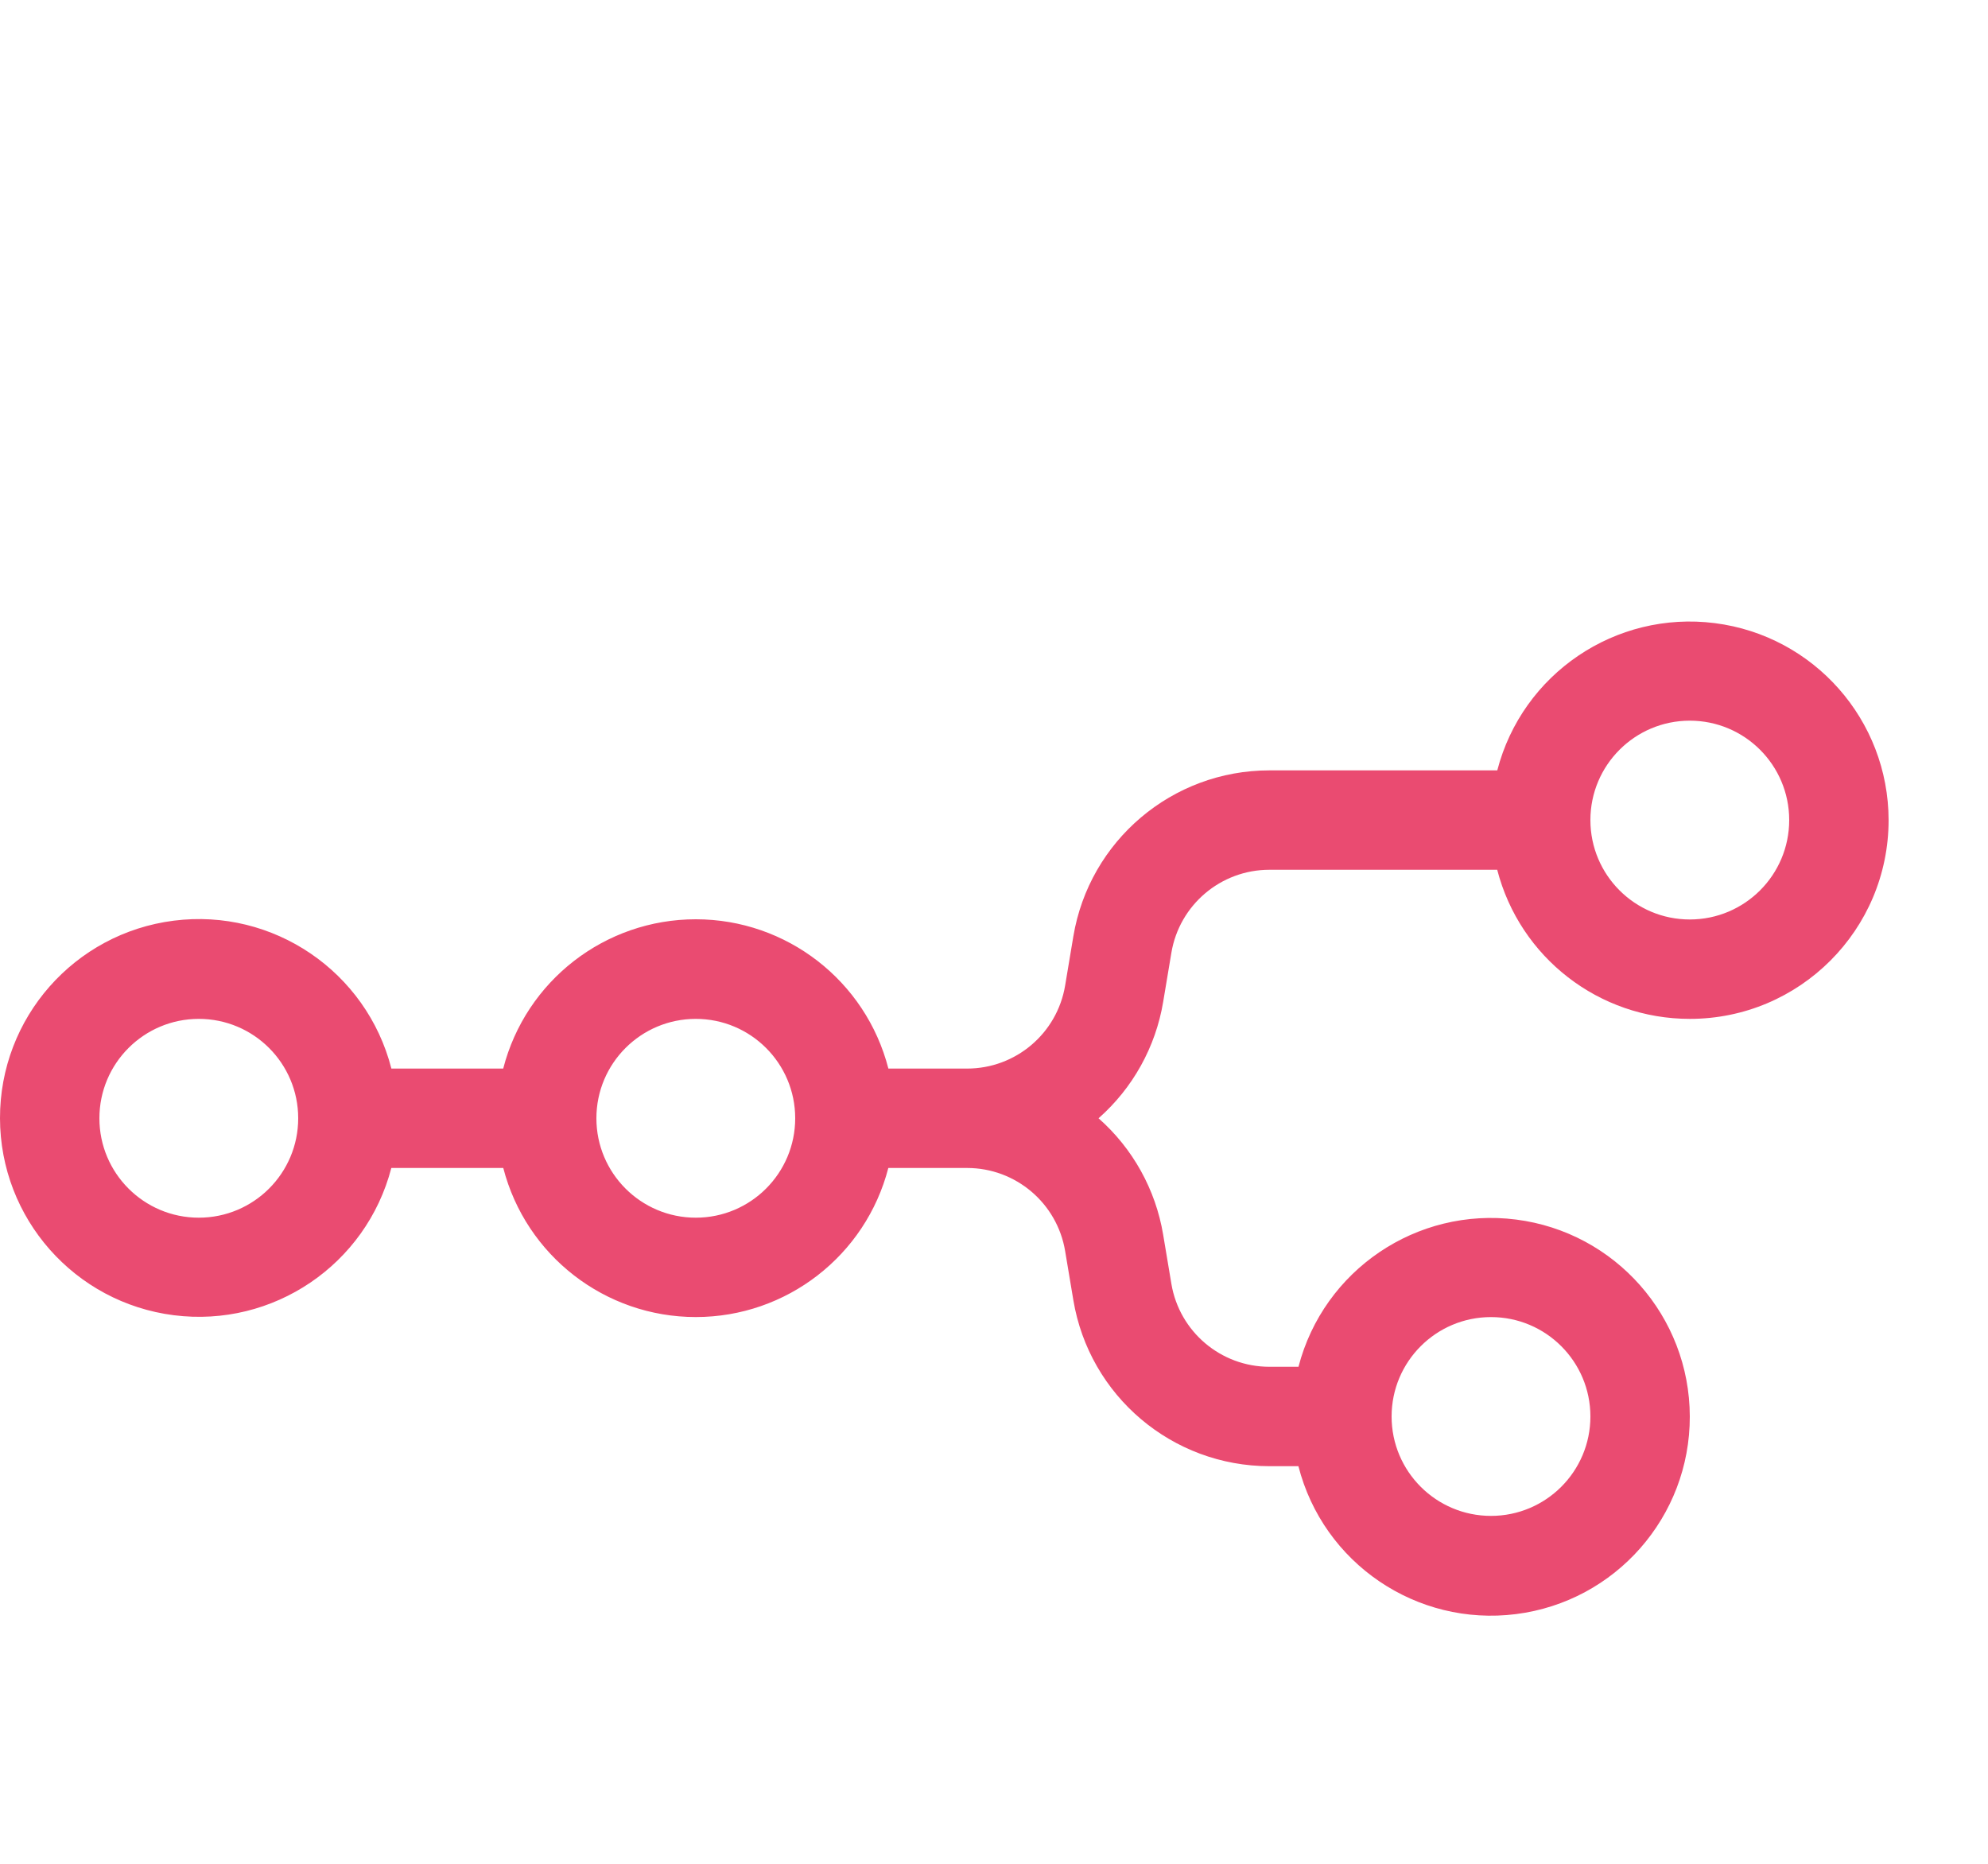
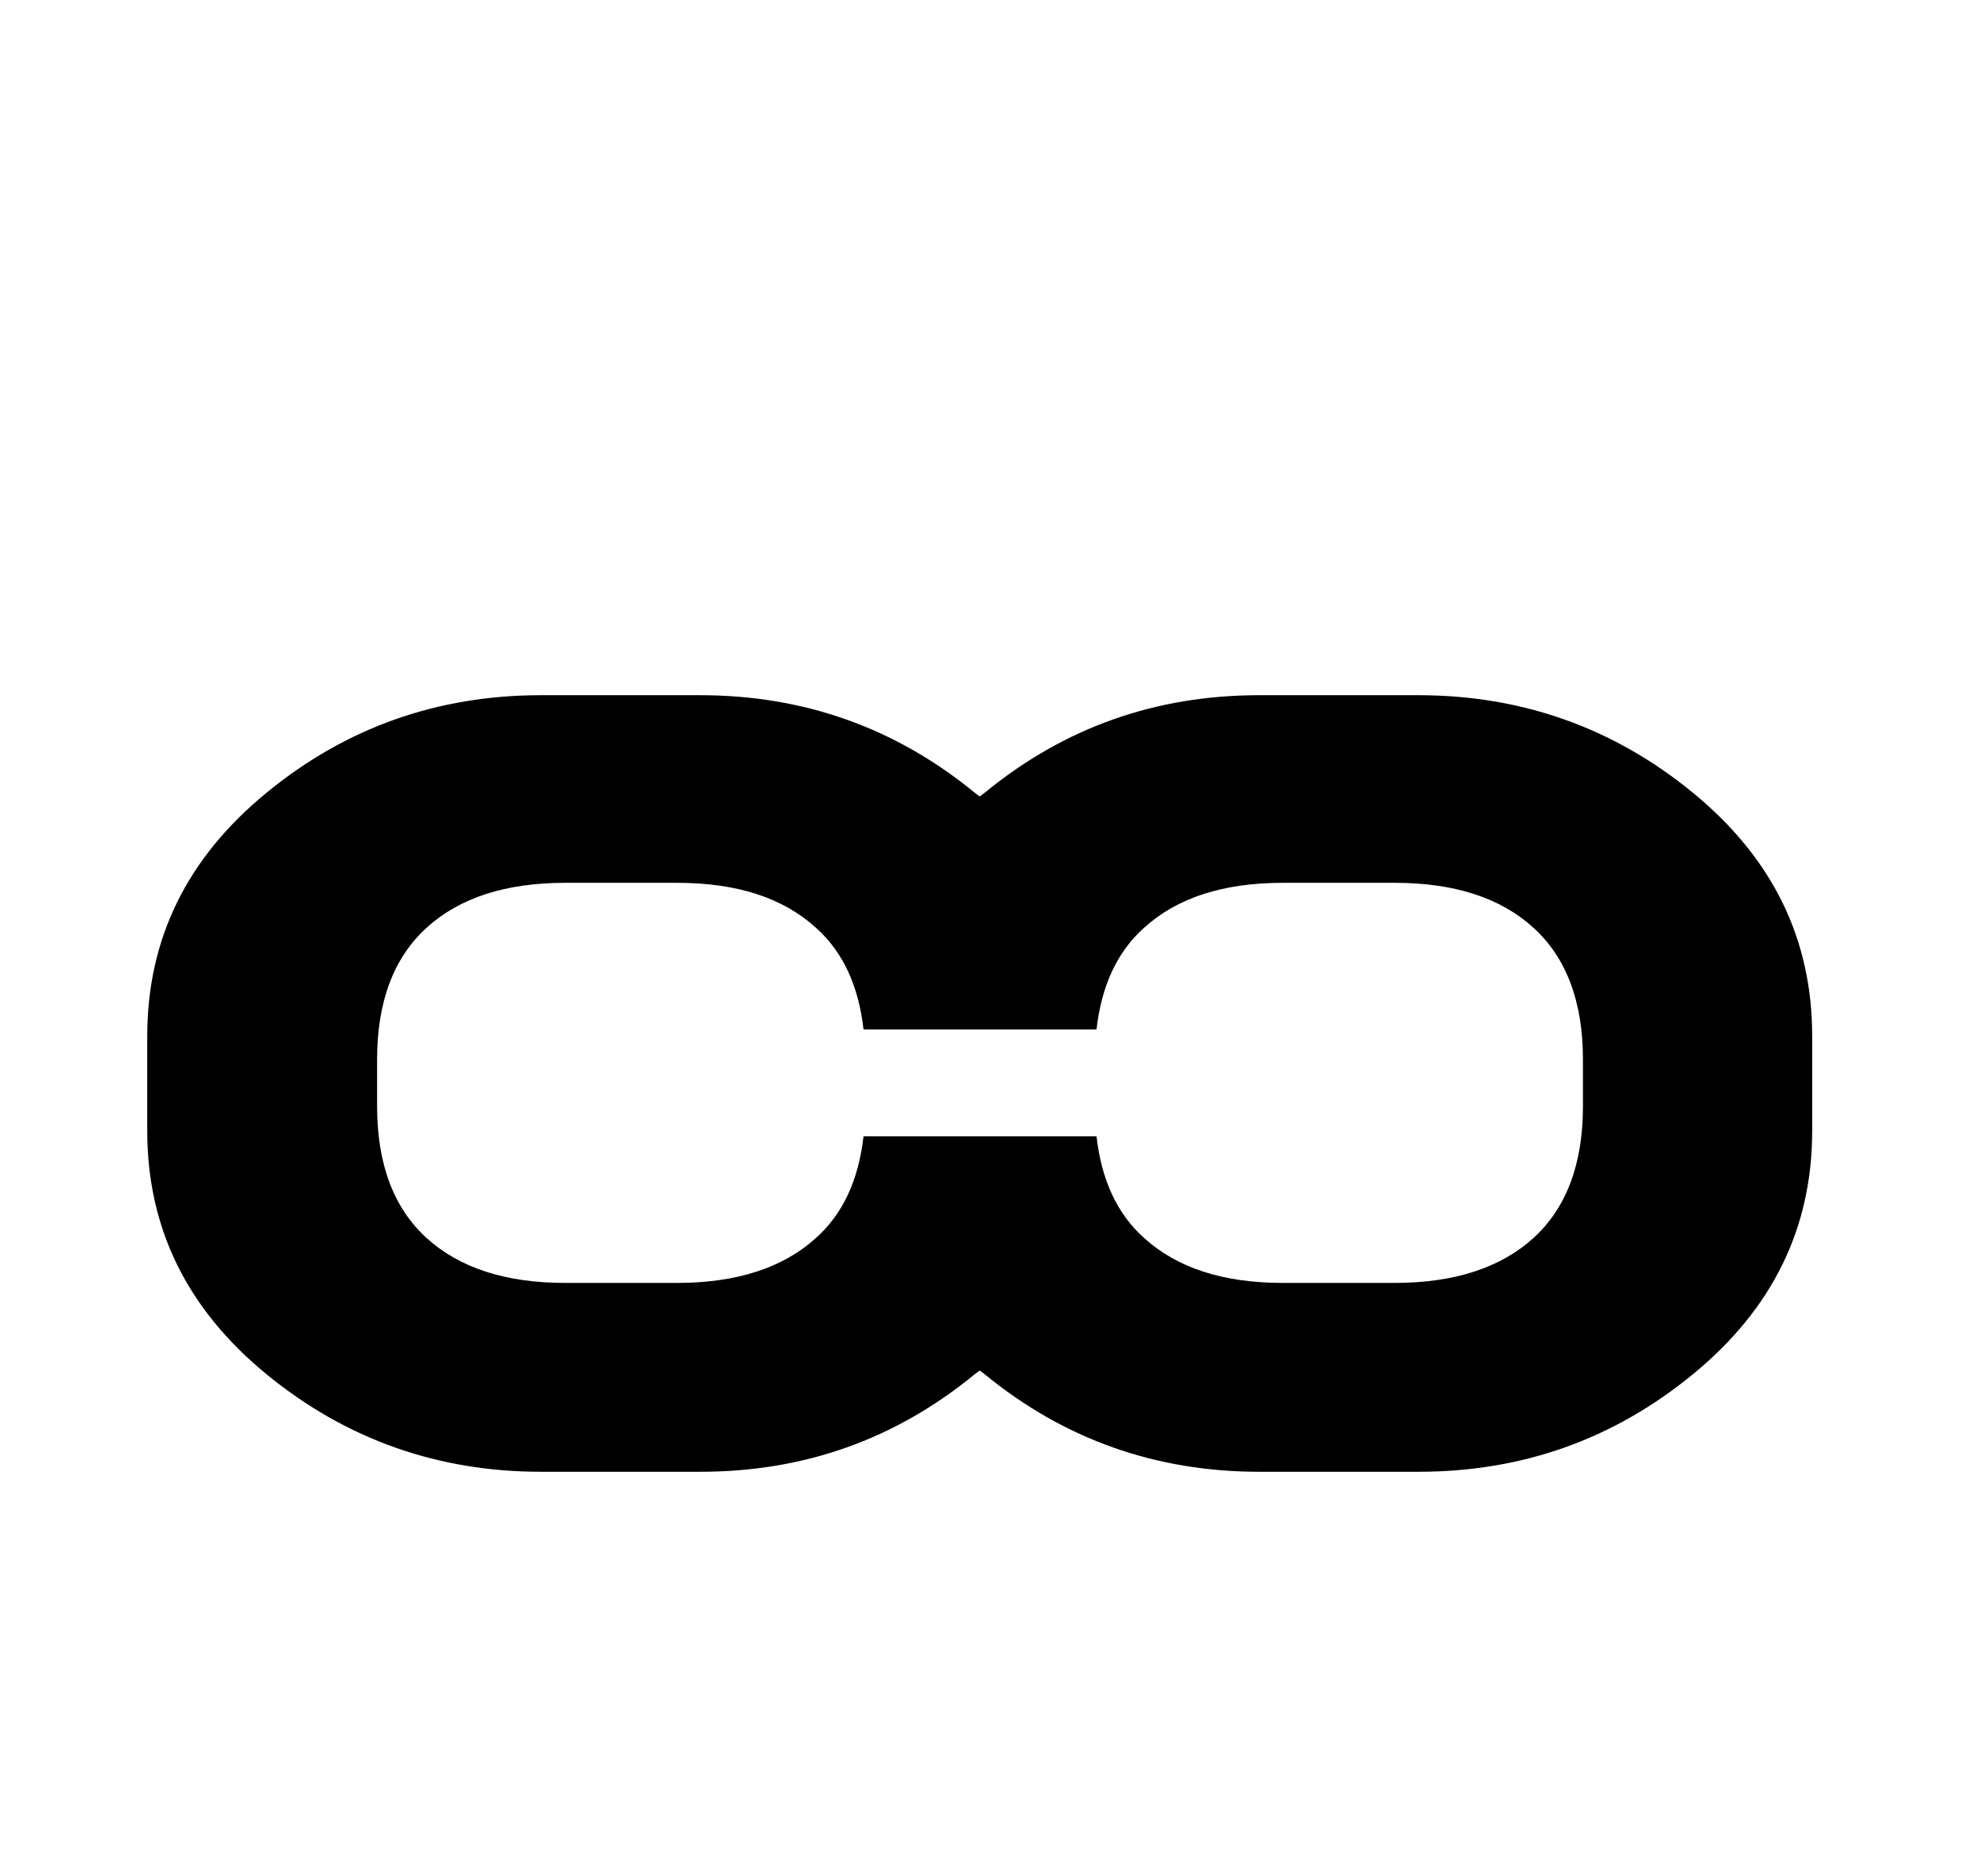
- <svg xmlns="http://www.w3.org/2000/svg" width="32" height="30">
-   <path fill="#EA4B71" fill-rule="evenodd" clip-rule="evenodd" transform="translate(0, 10)" d="M27.2 6.4A3.2 3.2 0 0 1 24.1 4h-3.667a1.6 1.6 0 0 0-1.578 1.337l-.132.79A3.2 3.2 0 0 1 17.683 8a3.2 3.2 0 0 1 1.04 1.874l.132.789A1.6 1.6 0 0 0 20.433 12h.468a3.201 3.201 0 0 1 6.299.8 3.2 3.2 0 0 1-6.3.8h-.467a3.2 3.2 0 0 1-3.156-2.674l-.132-.789A1.6 1.6 0 0 0 15.567 8.8h-1.268a3.201 3.201 0 0 1-6.198 0H6.299A3.201 3.201 0 0 1 0 8a3.2 3.2 0 0 1 6.3-.8h1.8a3.201 3.201 0 0 1 6.2 0h1.267a1.6 1.6 0 0 0 1.578-1.337l.132-.79A3.2 3.2 0 0 1 20.433 2.4h3.668a3.201 3.201 0 0 1 6.299.8 3.2 3.2 0 0 1-3.2 3.2m0-1.6a1.6 1.6 0 1 0 0-3.2 1.6 1.6 0 0 0 0 3.2m-24 4.8a1.6 1.6 0 1 0 0-3.2 1.6 1.6 0 0 0 0 3.2M12.8 8a1.6 1.6 0 1 1-3.2 0 1.6 1.6 0 0 1 3.2 0m12.8 4.8a1.6 1.6 0 1 1-3.2 0 1.6 1.6 0 0 1 3.2 0" />
+ <svg xmlns="http://www.w3.org/2000/svg" id="Layer_1" version="1.1" viewBox="0 0 32 30">
+   <path d="M27.25,12.76c-1.28-1.05-2.76-1.57-4.42-1.57h-2.56c-1.67,0-3.14.52-4.42,1.57-.03.02-.05.04-.08.06-.03-.02-.05-.04-.08-.06-1.28-1.05-2.76-1.57-4.42-1.57h-2.56c-1.67,0-3.14.52-4.42,1.57-1.28,1.05-1.92,2.35-1.92,3.92v1.52c0,1.57.64,2.87,1.92,3.92,1.28,1.05,2.76,1.57,4.42,1.57h2.56c1.67,0,3.14-.52,4.42-1.57.03-.02.05-.04.08-.06.03.02.05.04.08.06,1.28,1.05,2.76,1.57,4.42,1.57h2.56c1.67,0,3.14-.52,4.42-1.57,1.28-1.05,1.92-2.35,1.92-3.92v-1.52c0-1.57-.64-2.87-1.92-3.92h0ZM25.48,17.81c0,.93-.27,1.64-.8,2.12s-1.28.72-2.23.72h-1.8c-.96,0-1.7-.24-2.23-.72-.44-.39-.69-.94-.77-1.64h-3.75c-.08.7-.33,1.25-.77,1.64-.53.48-1.28.72-2.23.72h-1.8c-.96,0-1.7-.24-2.23-.72-.53-.48-.8-1.19-.8-2.12v-.76c0-.93.27-1.64.8-2.12.53-.48,1.27-.72,2.23-.72h1.8c.96,0,1.7.24,2.23.72.44.39.69.94.77,1.64h3.75c.08-.7.33-1.25.77-1.64.53-.48,1.27-.72,2.23-.72h1.8c.96,0,1.7.24,2.23.72.53.48.8,1.19.8,2.12v.76Z" />
</svg>
